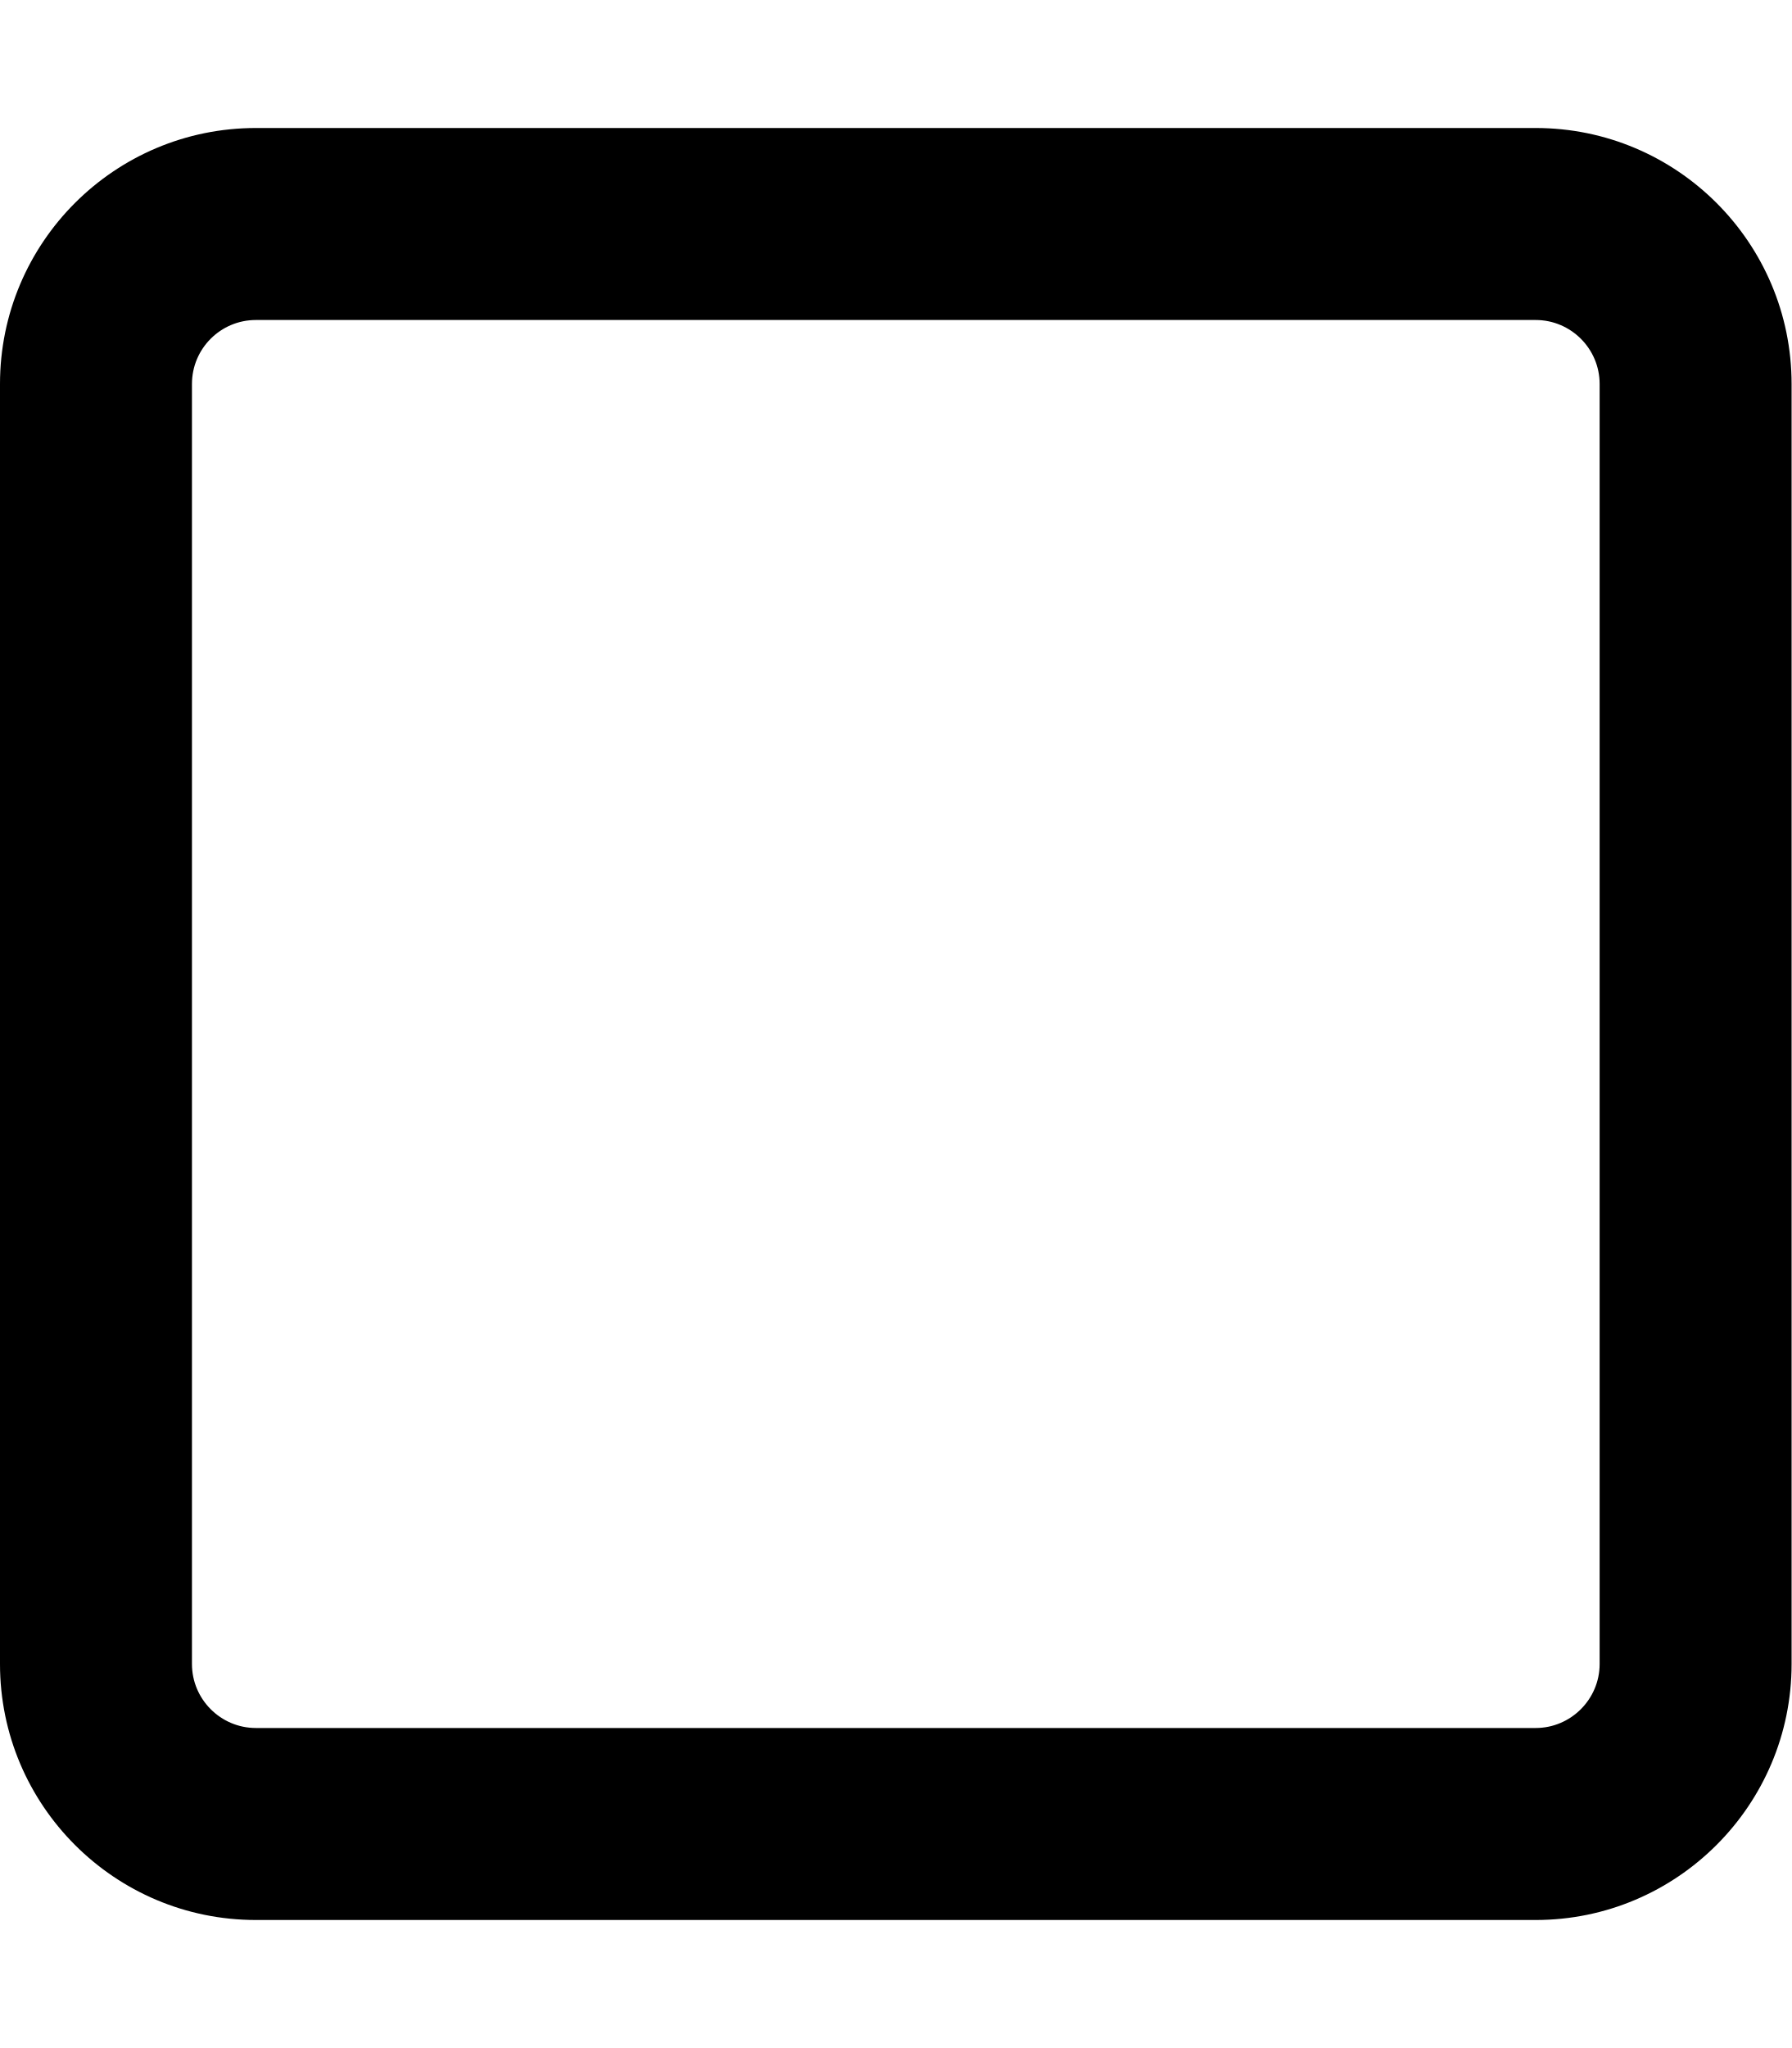
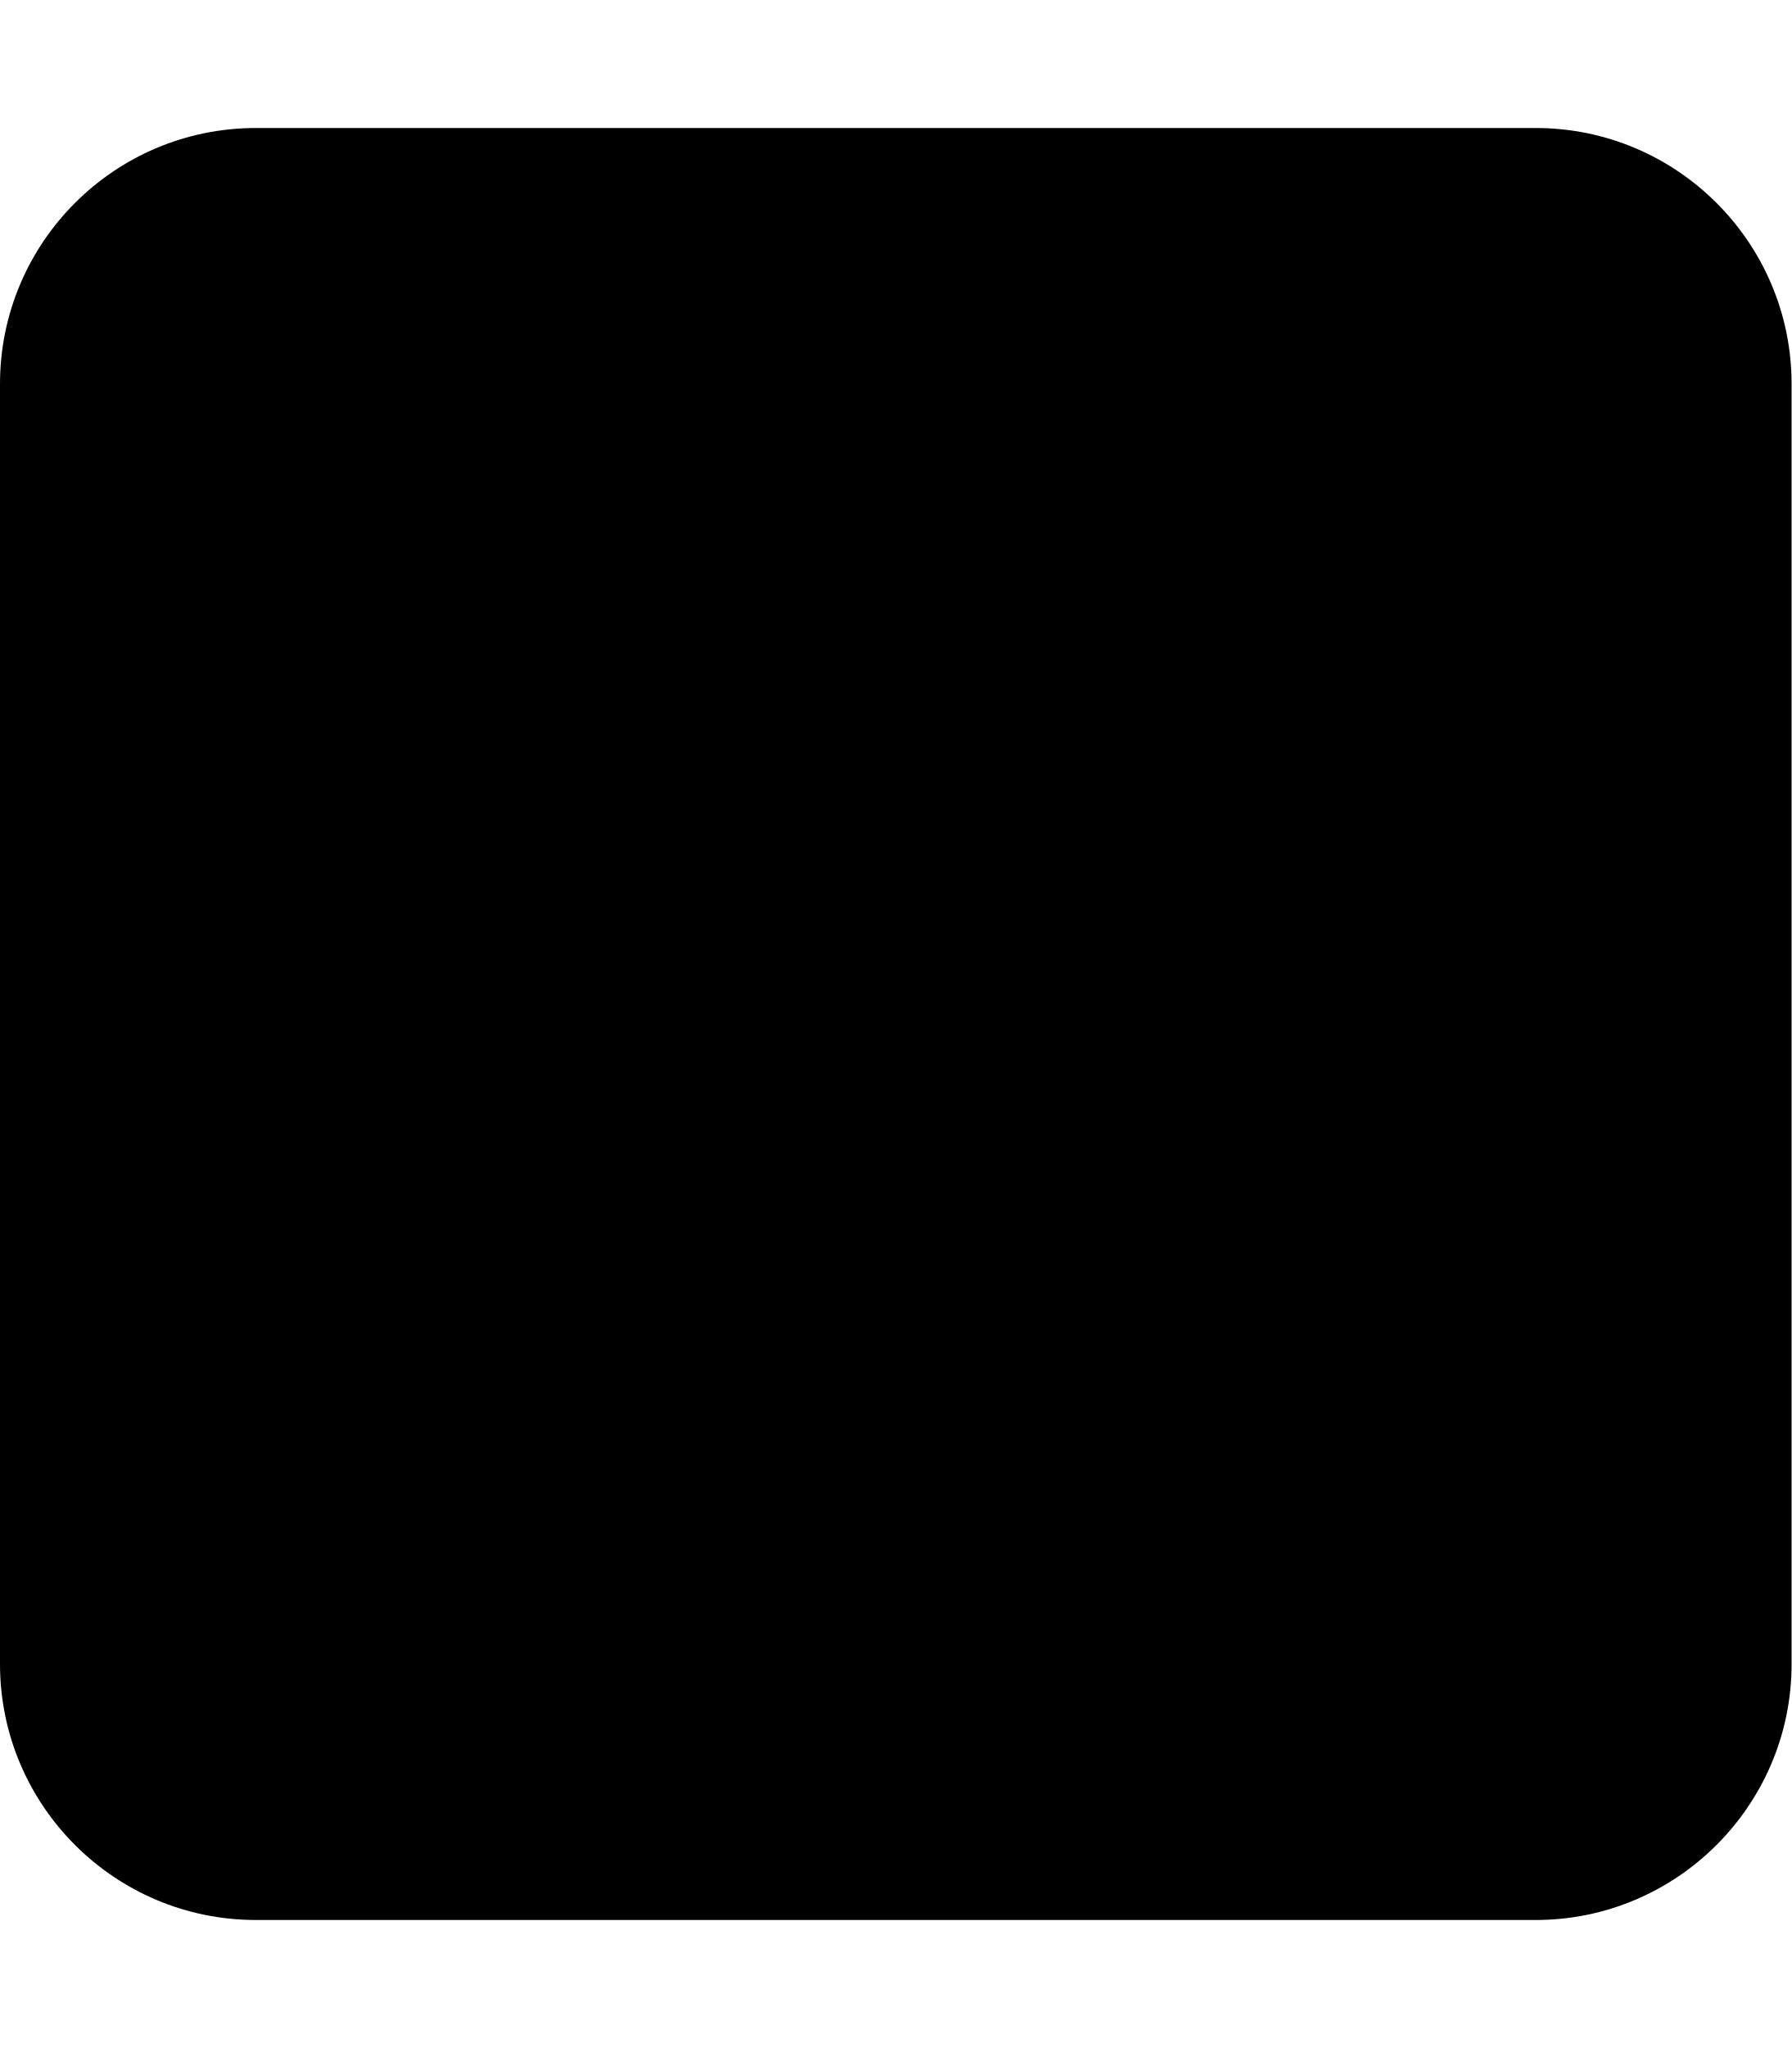
<svg xmlns="http://www.w3.org/2000/svg" viewBox="0 0 448 512">
-   <path d="M384 32C419.3 32 448 60.65 448 96V416C448 451.3 419.3 480 384 480H64C28.65 480 0 451.3 0 416V96C0 60.65 28.65 32 64 32H384zM384 80H64C55.16 80 48 87.16 48 96V416C48 424.8 55.16 432 64 432H384C392.8 432 400 424.8 400 416V96C400 87.16 392.8 80 384 80z" />
+   <path d="M0 96C0 60.65 28.65 32 64 32H384C419.3 32 448 60.65 448 96V416C448 451.3 419.3 480 384 480H64C28.65 480 0 451.3 0 416V96z" />
</svg>
